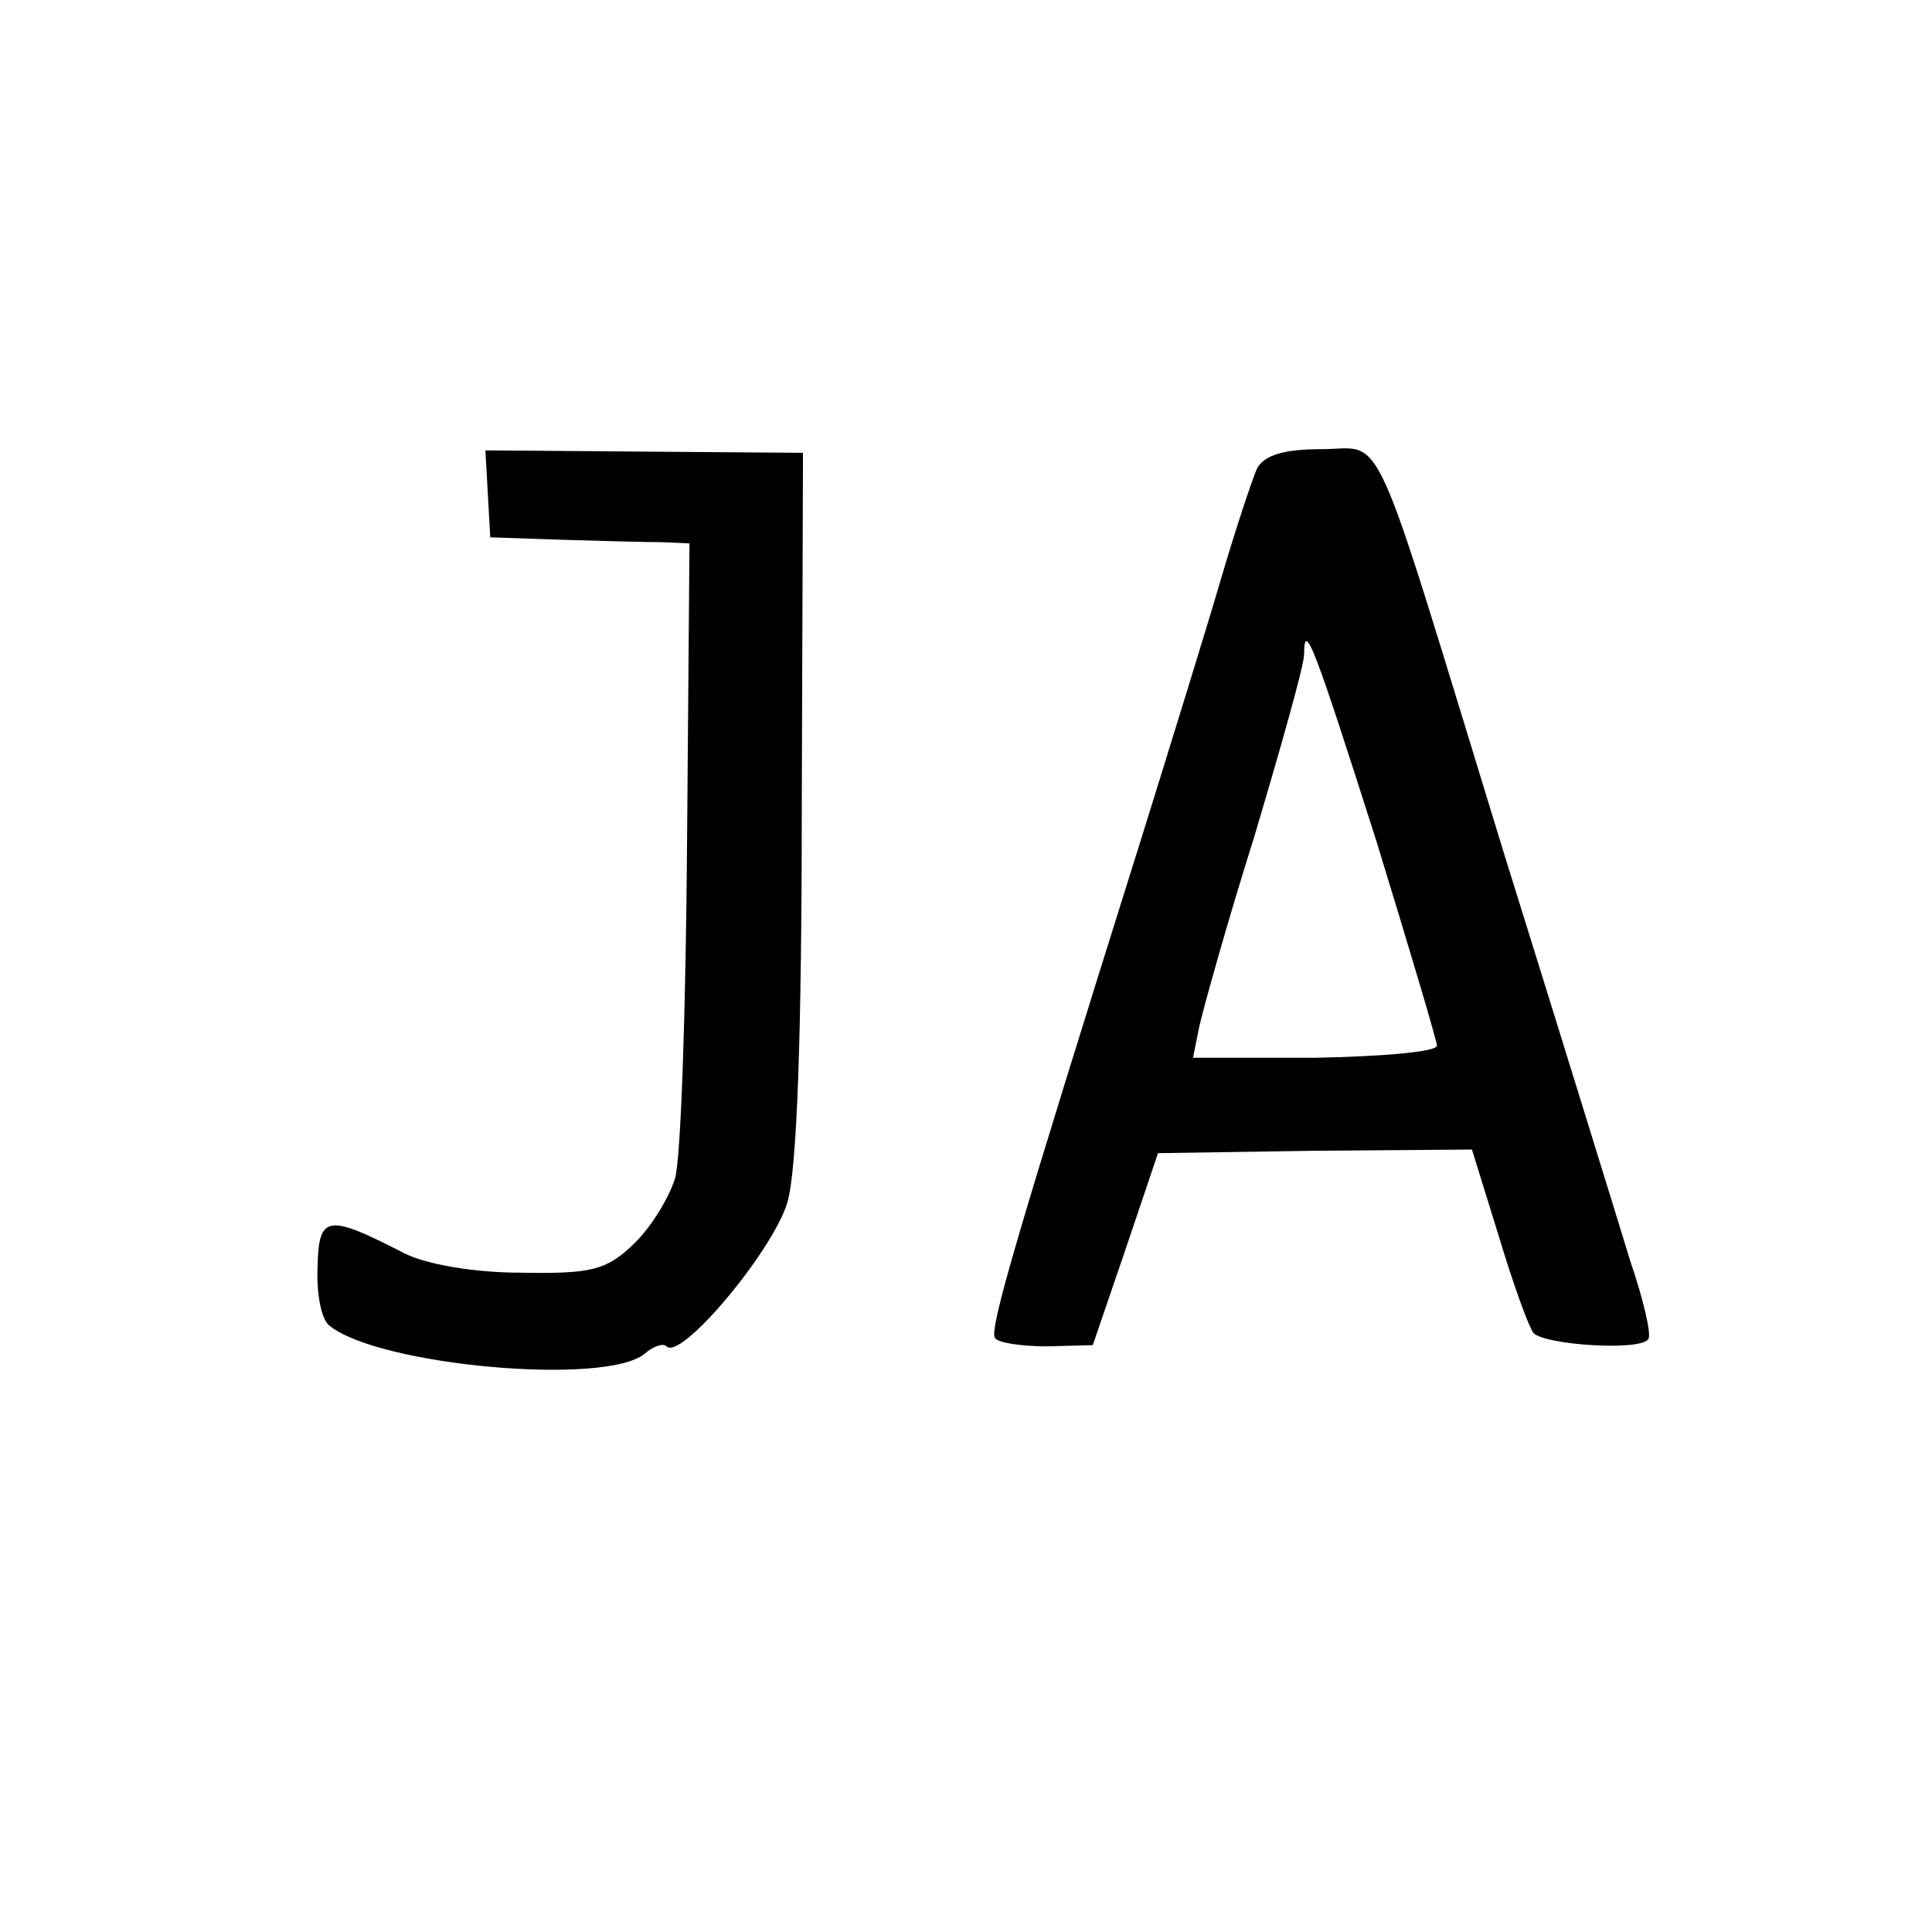
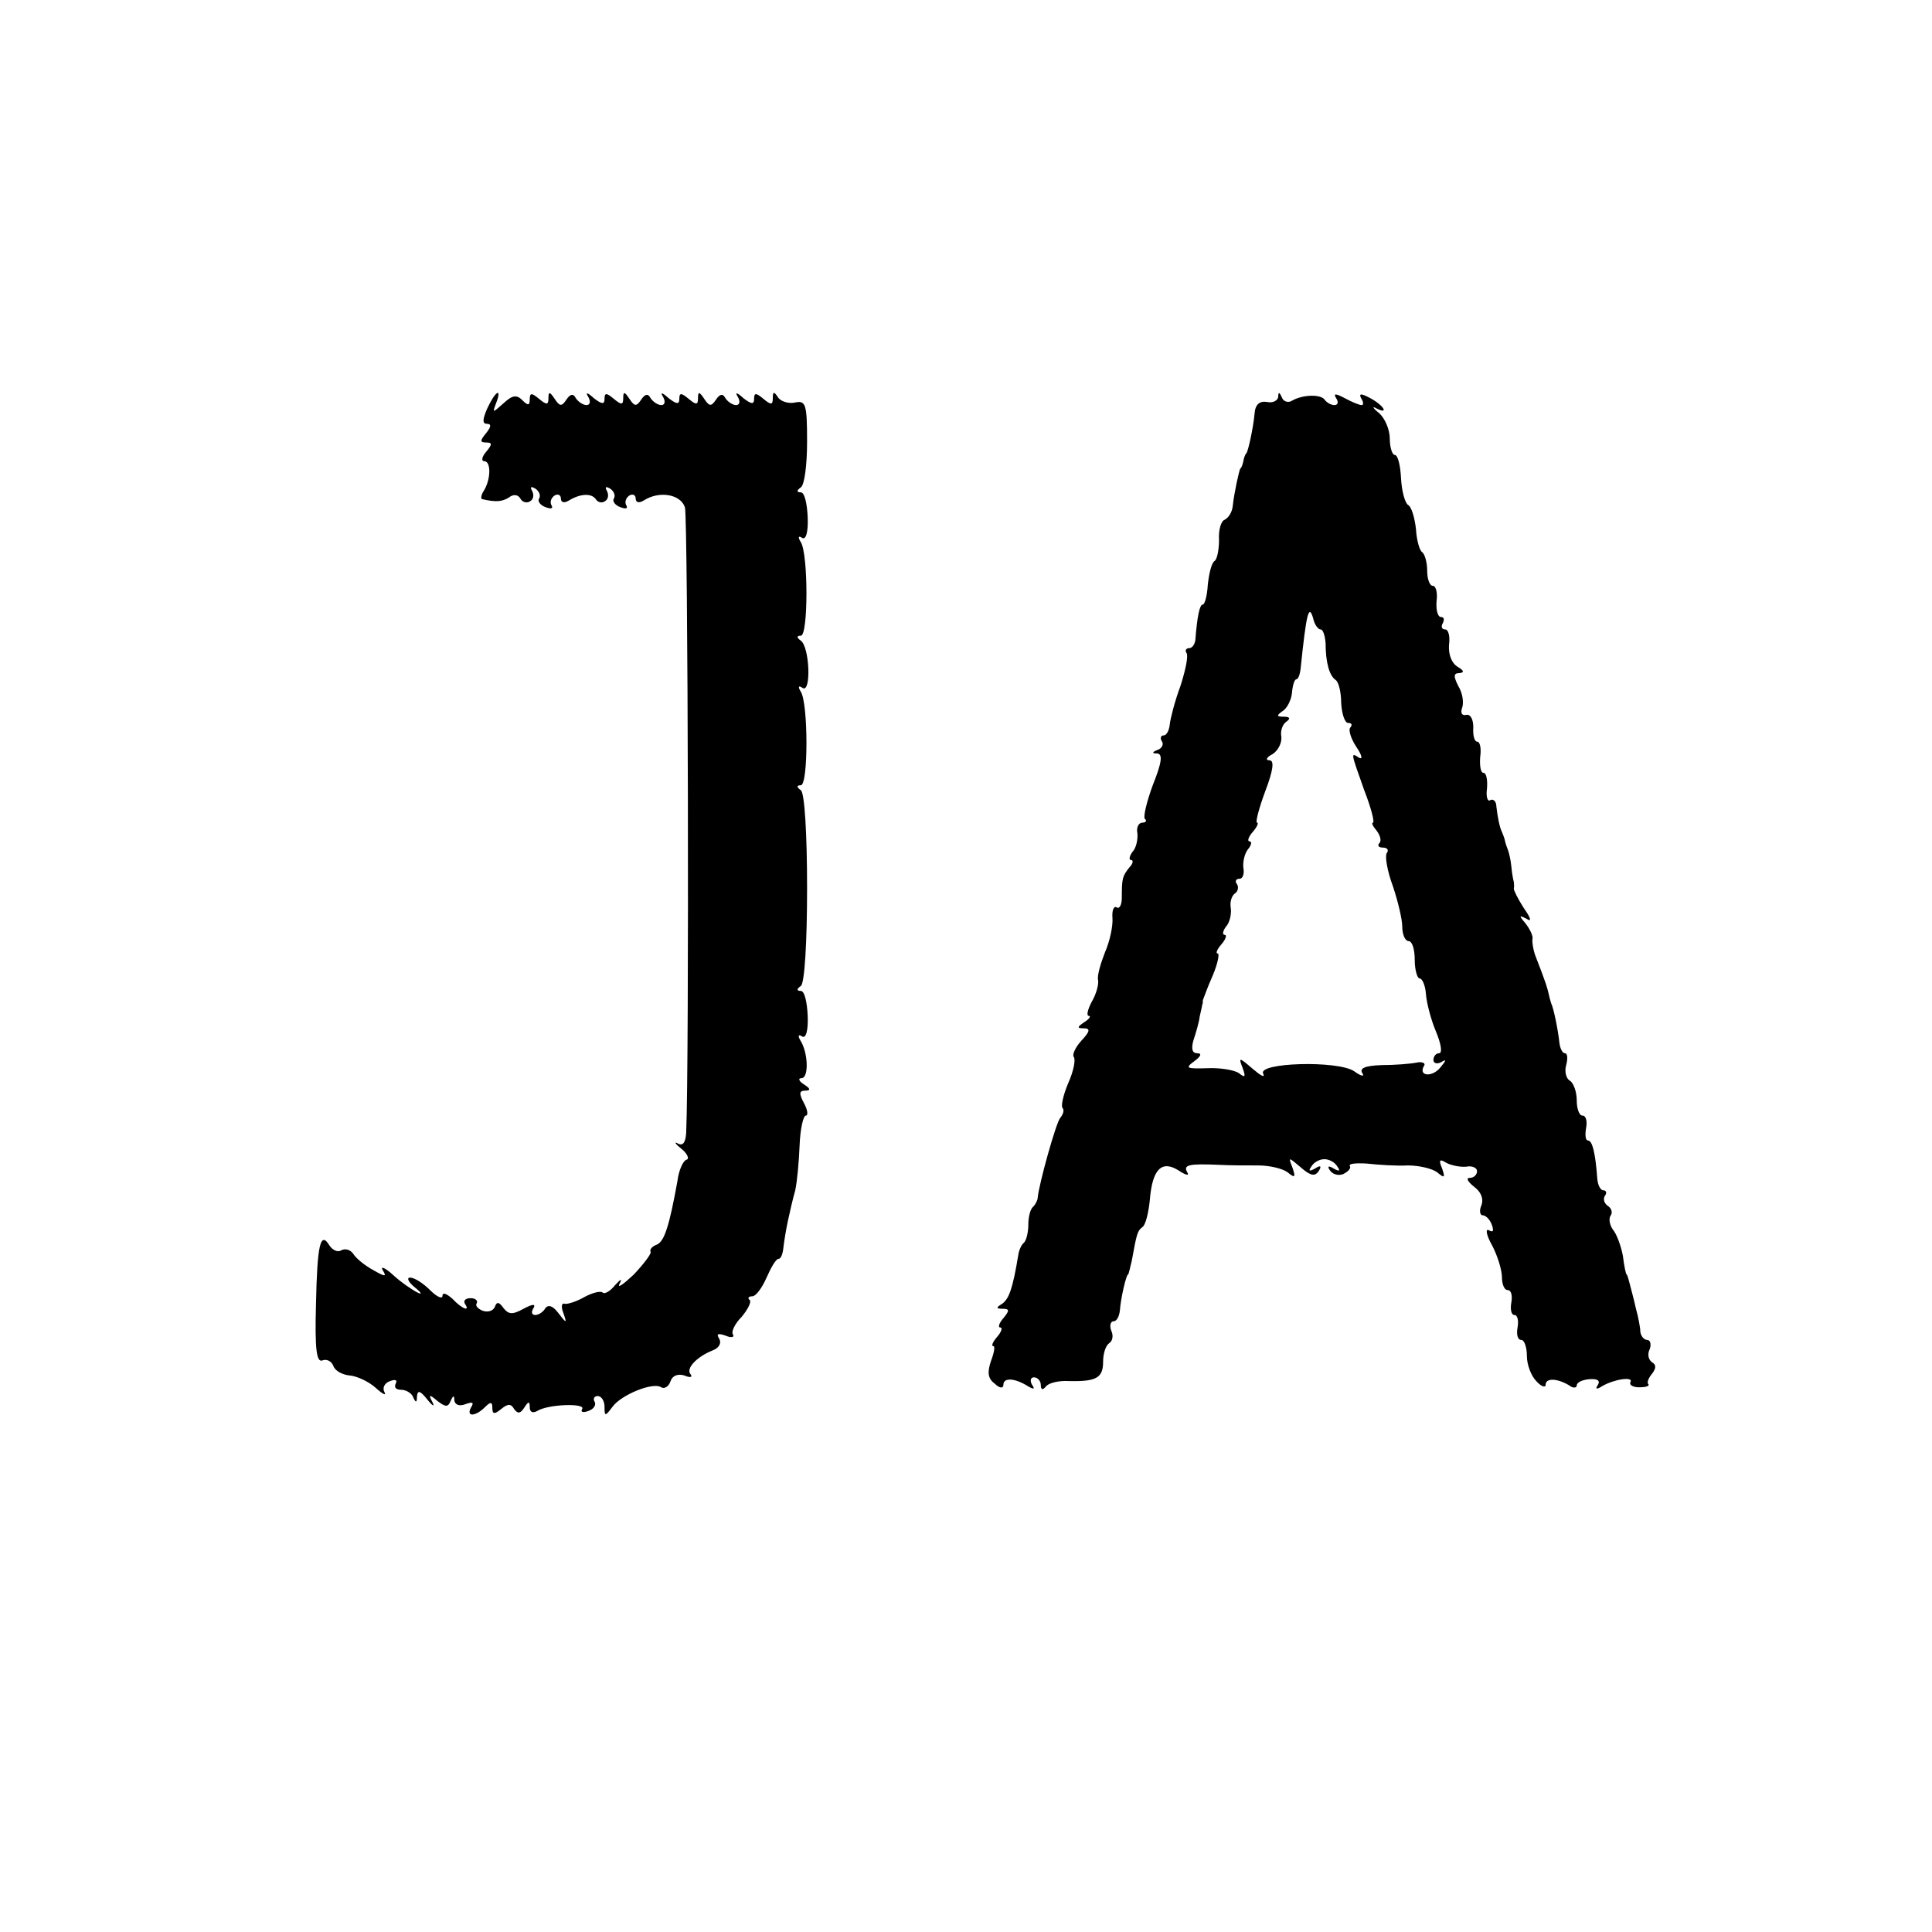
- <svg xmlns="http://www.w3.org/2000/svg" version="1.0" width="160pt" height="160pt" viewBox="0 0 160 160" preserveAspectRatio="xMidYMid meet">
-   <g transform="translate(0,160) scale(0.1,-0.1)" fill="#000000" stroke="none">
-     <path d="M404 1191 l2 -36 59 -2 c33 -1 70 -2 83 -2 l23 -1 -2 -247 c-1 -137 -5 -262 -10 -279 -5 -16 -20 -41 -35 -55 -22 -21 -35 -24 -92 -23 -40 0 -79 7 -97 16 -64 33 -71 32 -72 -11 -1 -22 3 -44 10 -49 41 -33 229 -50 261 -23 7 6 15 9 18 6 12 -12 88 79 100 119 8 27 12 137 12 331 l1 290 -132 1 -131 1 2 -36z" />
-     <path d="M1041 1212 c-4 -9 -18 -51 -30 -92 -12 -41 -42 -138 -66 -215 -103 -328 -126 -406 -121 -413 2 -4 22 -7 43 -7 l38 1 27 79 27 80 130 2 130 1 22 -71 c12 -40 25 -76 29 -81 10 -10 89 -15 95 -5 3 3 -4 33 -15 65 -10 33 -57 185 -105 339 -112 365 -97 333 -151 333 -31 0 -47 -5 -53 -16z m99 -309 c27 -88 50 -165 50 -169 0 -5 -45 -9 -101 -10 l-101 0 5 25 c3 14 23 86 46 159 22 74 41 141 41 150 0 30 9 5 60 -155z" />
+ <svg xmlns="http://www.w3.org/2000/svg" version="1.0" width="310pt" height="310pt" viewBox="0 0 310 310" preserveAspectRatio="xMidYMid meet">
+   <g transform="translate(0,310) scale(0.1,-0.1)" fill="#000000" stroke="none">
+     <path d="M782 2445 c-8 -18 -8 -25 -1 -25 8 0 7 -5 -1 -15 -10 -12 -10 -15 0 -15 10 0 10 -3 0 -15 -7 -8 -8 -15 -3 -15 11 0 11 -29 -1 -48 -4 -6 -5 -13 -2 -13 22 -5 32 -4 43 3 6 5 14 5 18 -2 3 -6 11 -8 16 -4 5 3 6 10 3 16 -4 7 -2 8 5 4 6 -4 9 -11 6 -16 -3 -4 2 -11 11 -14 8 -3 12 -2 9 3 -3 5 -1 12 5 16 5 3 10 1 10 -5 0 -6 5 -8 13 -3 18 11 36 12 43 2 3 -5 10 -7 15 -3 5 3 6 10 3 16 -4 7 -2 8 5 4 6 -4 9 -11 6 -16 -3 -4 2 -11 11 -14 8 -3 12 -2 9 3 -3 5 -1 12 5 16 5 3 10 1 10 -5 0 -6 5 -8 13 -3 25 16 59 10 66 -11 5 -16 7 -890 2 -1004 -1 -15 -5 -21 -13 -17 -7 4 -5 0 5 -8 10 -8 14 -17 8 -18 -5 -2 -12 -17 -14 -34 -13 -72 -21 -97 -33 -102 -8 -3 -12 -8 -10 -12 1 -3 -11 -19 -27 -36 -17 -16 -27 -23 -23 -15 5 9 2 8 -7 -2 -8 -10 -17 -15 -20 -12 -3 3 -16 0 -29 -7 -12 -7 -27 -12 -32 -11 -5 2 -6 -5 -2 -15 6 -17 5 -17 -8 0 -9 12 -16 14 -21 8 -3 -6 -11 -11 -16 -11 -6 0 -7 5 -3 11 4 7 -1 7 -16 -1 -18 -10 -24 -9 -32 1 -7 10 -11 11 -14 2 -3 -7 -12 -9 -20 -6 -7 3 -12 8 -9 12 2 4 -2 8 -10 8 -8 0 -12 -4 -9 -9 9 -13 -4 -9 -20 8 -9 8 -16 11 -16 5 0 -6 -9 -2 -20 9 -11 11 -25 20 -32 20 -6 0 -3 -7 8 -16 10 -8 12 -12 4 -8 -8 4 -26 16 -39 28 -13 12 -21 15 -17 8 7 -11 4 -11 -15 0 -13 7 -28 19 -32 26 -5 7 -13 9 -19 6 -6 -4 -14 0 -19 7 -15 25 -20 2 -22 -94 -2 -72 1 -93 10 -90 7 3 15 -1 18 -9 3 -8 15 -14 26 -15 12 -1 31 -10 42 -20 11 -10 17 -13 14 -7 -4 7 0 15 9 18 8 3 12 2 9 -4 -3 -6 0 -10 9 -10 8 0 17 -6 19 -12 4 -9 6 -9 6 1 1 11 5 10 17 -5 8 -10 12 -12 8 -4 -7 13 -5 13 8 2 13 -10 17 -10 21 0 4 9 6 10 6 1 1 -7 8 -10 18 -6 11 4 14 3 9 -5 -9 -16 7 -15 22 0 9 9 12 9 12 -1 0 -10 3 -11 14 -2 11 9 16 9 21 0 6 -8 10 -7 16 2 7 11 9 11 9 1 0 -8 5 -10 12 -6 17 11 79 13 72 3 -3 -5 2 -6 10 -3 9 3 13 10 10 15 -3 5 0 9 5 9 6 0 11 -8 11 -17 0 -16 1 -16 13 0 14 19 65 40 78 31 5 -3 12 1 15 10 3 9 12 12 22 9 9 -4 14 -3 10 2 -8 9 10 28 35 38 11 4 15 12 11 19 -5 8 -2 9 10 5 9 -4 15 -3 12 2 -3 4 3 17 14 28 10 12 16 24 13 27 -4 3 -2 6 4 6 6 0 16 14 23 30 7 16 15 30 19 30 4 0 7 8 8 18 1 9 4 28 7 42 3 14 8 36 12 50 3 14 6 46 7 72 1 27 6 48 10 48 4 0 3 9 -3 20 -8 15 -8 20 2 20 9 0 9 3 -2 10 -8 5 -10 10 -4 10 12 0 11 41 -2 61 -4 7 -3 10 3 6 6 -4 10 9 9 33 -1 22 -5 40 -11 40 -7 0 -7 3 0 8 6 4 10 69 10 157 0 88 -4 153 -10 157 -7 5 -7 8 0 8 12 0 12 131 0 150 -5 8 -4 11 3 6 14 -8 11 66 -3 76 -7 5 -7 8 0 8 12 0 12 131 0 150 -5 8 -4 11 2 7 6 -4 10 9 9 33 -1 22 -5 40 -11 40 -7 0 -7 3 0 8 6 4 10 37 10 73 0 61 -2 67 -20 63 -10 -2 -23 2 -27 9 -6 9 -8 9 -8 -2 0 -11 -3 -11 -15 -1 -12 10 -15 10 -15 0 0 -9 -4 -9 -17 1 -11 10 -14 10 -9 2 4 -7 3 -13 -3 -13 -5 0 -13 5 -17 11 -4 8 -9 7 -15 -2 -8 -12 -11 -11 -19 1 -8 12 -10 12 -10 1 0 -11 -3 -11 -15 -1 -12 10 -15 10 -15 0 0 -9 -4 -9 -17 1 -11 10 -14 10 -9 2 4 -7 3 -13 -3 -13 -5 0 -13 5 -17 11 -4 8 -9 7 -15 -2 -8 -12 -11 -11 -19 1 -8 12 -10 12 -10 1 0 -11 -3 -11 -15 -1 -12 10 -15 10 -15 0 0 -9 -4 -9 -17 1 -11 10 -14 10 -9 2 4 -7 3 -13 -3 -13 -5 0 -13 5 -17 11 -4 8 -9 7 -15 -2 -8 -12 -11 -11 -19 1 -8 12 -10 12 -10 1 0 -11 -3 -11 -15 -1 -12 10 -15 10 -15 -1 0 -10 -3 -10 -12 -1 -9 9 -16 8 -30 -5 -18 -16 -18 -16 -12 0 10 26 -1 20 -14 -8z" />
+     <path d="M2051 2463 c-1 -6 -9 -10 -18 -8 -12 2 -19 -4 -20 -19 -2 -22 -10 -59 -13 -63 -2 -2 -4 -7 -5 -13 -1 -5 -3 -11 -5 -12 -2 -4 -10 -40 -12 -60 -1 -10 -7 -19 -13 -22 -6 -2 -10 -17 -9 -32 0 -16 -3 -31 -7 -34 -5 -3 -9 -20 -11 -38 -1 -18 -5 -32 -8 -32 -5 0 -9 -18 -12 -57 -1 -7 -5 -13 -10 -13 -5 0 -7 -4 -4 -8 3 -5 -2 -28 -10 -53 -9 -24 -16 -52 -17 -61 -1 -10 -5 -18 -10 -18 -4 0 -6 -4 -3 -9 4 -5 0 -12 -6 -14 -10 -4 -10 -6 -1 -6 9 -1 7 -15 -7 -50 -10 -27 -16 -52 -13 -55 4 -3 1 -6 -4 -6 -6 0 -10 -8 -8 -17 1 -10 -2 -24 -8 -30 -5 -7 -6 -13 -2 -13 4 0 3 -6 -3 -12 -11 -14 -12 -17 -12 -49 0 -11 -4 -18 -8 -15 -5 3 -8 -5 -7 -17 1 -12 -4 -37 -12 -55 -7 -18 -13 -38 -11 -45 1 -7 -3 -22 -10 -34 -7 -13 -9 -23 -5 -23 4 0 1 -5 -7 -10 -12 -8 -12 -10 -1 -10 11 0 10 -5 -4 -20 -10 -11 -15 -23 -12 -26 3 -4 0 -22 -9 -42 -8 -19 -12 -37 -9 -40 3 -3 1 -10 -4 -16 -7 -9 -34 -106 -36 -128 0 -3 -3 -10 -7 -14 -5 -4 -8 -17 -8 -29 0 -12 -3 -25 -7 -29 -4 -3 -8 -12 -9 -19 -9 -55 -15 -71 -26 -79 -10 -6 -10 -8 1 -8 11 0 11 -3 1 -15 -7 -8 -9 -15 -5 -15 4 0 2 -7 -5 -15 -7 -8 -10 -15 -6 -15 3 0 1 -11 -4 -24 -6 -18 -5 -28 6 -36 8 -8 14 -8 14 -2 0 12 18 11 39 -2 10 -6 12 -5 7 2 -4 7 -2 12 3 12 6 0 11 -6 11 -12 0 -8 3 -9 8 -3 4 6 21 10 37 9 44 -1 55 5 55 31 0 13 4 26 10 30 5 3 7 12 3 20 -3 8 -1 15 4 15 5 0 9 8 10 18 1 17 10 57 13 57 1 0 3 10 6 22 8 44 9 48 17 54 5 3 10 23 12 44 4 49 19 64 46 47 12 -8 18 -9 14 -3 -7 12 3 14 50 12 17 -1 45 -1 64 -1 18 0 39 -5 47 -11 12 -10 13 -8 8 7 -7 18 -7 18 13 1 16 -14 23 -15 29 -6 5 8 3 10 -6 4 -9 -5 -11 -4 -6 3 4 7 13 12 21 12 8 0 17 -5 21 -12 5 -7 3 -8 -6 -3 -8 5 -11 4 -6 -3 4 -6 13 -9 21 -6 8 4 13 9 11 13 -3 4 10 5 27 4 18 -2 47 -4 66 -3 18 0 39 -5 47 -11 12 -10 13 -9 8 6 -6 14 -4 16 7 9 8 -4 22 -7 32 -6 9 2 17 -2 17 -7 0 -6 -5 -11 -12 -11 -6 0 -3 -6 7 -14 11 -8 16 -19 12 -30 -4 -9 -2 -16 2 -16 5 0 12 -7 15 -16 3 -9 2 -12 -5 -8 -6 3 -4 -8 5 -24 9 -17 16 -40 16 -52 0 -11 4 -20 9 -20 6 0 8 -9 6 -20 -2 -11 0 -20 5 -20 5 0 7 -9 5 -20 -2 -11 0 -20 6 -20 5 0 9 -12 9 -26 0 -14 7 -32 15 -40 8 -9 15 -11 15 -6 0 11 18 11 38 -1 6 -5 12 -4 12 0 0 5 9 9 20 10 13 1 18 -2 14 -9 -5 -7 -2 -8 7 -2 19 11 51 16 45 6 -2 -4 4 -8 14 -8 11 0 17 2 15 5 -3 2 0 10 6 17 6 8 7 14 0 18 -6 4 -8 13 -4 21 3 8 1 15 -4 15 -5 0 -10 6 -11 13 0 6 -3 23 -7 37 -3 14 -8 32 -10 40 -2 8 -4 15 -5 15 -1 0 -4 13 -6 30 -3 16 -10 35 -16 42 -5 7 -7 17 -4 22 4 5 2 12 -4 16 -6 4 -8 11 -5 16 4 5 2 9 -2 9 -5 0 -9 8 -10 18 -3 42 -8 62 -15 62 -4 0 -5 9 -3 20 2 11 0 20 -6 20 -5 0 -9 11 -9 24 0 14 -5 28 -11 32 -6 3 -9 15 -6 25 3 11 2 19 -2 19 -4 0 -8 8 -9 18 -2 19 -9 54 -13 62 -1 3 -3 10 -4 15 -2 9 -4 17 -22 63 -3 9 -5 21 -4 26 1 4 -4 15 -11 24 -11 13 -11 14 1 8 9 -6 8 0 -4 17 -9 14 -16 28 -16 31 1 4 0 8 0 11 -1 3 -3 14 -4 25 -1 11 -4 22 -5 25 -1 3 -4 10 -5 15 -1 6 -4 12 -5 15 -4 8 -7 24 -9 41 0 8 -5 13 -10 10 -4 -3 -7 6 -5 19 1 14 -1 25 -6 25 -4 0 -6 11 -5 25 2 14 0 25 -5 25 -4 0 -7 10 -6 23 0 12 -4 21 -11 20 -7 -2 -10 3 -7 11 3 8 1 24 -6 35 -8 16 -8 21 2 21 8 1 7 4 -3 10 -10 6 -15 20 -14 35 2 14 -1 25 -6 25 -6 0 -7 5 -4 10 3 6 2 10 -3 10 -5 0 -8 11 -7 25 2 14 -1 25 -6 25 -5 0 -9 11 -9 24 0 14 -4 27 -8 30 -4 2 -9 19 -10 37 -2 18 -7 36 -13 39 -5 4 -10 23 -11 43 -1 20 -5 37 -10 37 -4 0 -8 12 -8 26 0 15 -8 33 -17 41 -10 8 -12 12 -5 8 21 -11 13 4 -9 16 -15 8 -19 8 -15 0 4 -6 4 -11 1 -11 -4 0 -16 5 -27 11 -15 8 -19 8 -14 0 4 -6 3 -11 -3 -11 -5 0 -12 4 -15 8 -6 10 -36 9 -53 -1 -6 -4 -14 -1 -16 5 -4 9 -6 10 -6 1z m68 -373 c4 0 7 -10 8 -22 0 -31 6 -52 16 -59 5 -3 9 -20 9 -37 1 -18 6 -32 11 -32 6 0 7 -3 4 -7 -4 -3 0 -17 9 -31 9 -13 11 -21 5 -18 -14 9 -14 10 8 -52 11 -28 17 -52 14 -52 -3 0 0 -6 6 -13 6 -8 8 -17 4 -20 -3 -4 -1 -7 6 -7 7 0 10 -4 6 -9 -3 -5 1 -29 10 -53 8 -24 15 -53 15 -65 0 -13 5 -23 10 -23 6 0 10 -13 10 -30 0 -16 4 -30 8 -30 4 0 9 -11 10 -25 1 -14 8 -41 16 -60 8 -19 11 -35 5 -35 -5 0 -9 -5 -9 -11 0 -5 6 -7 13 -3 8 5 8 3 -2 -9 -13 -16 -36 -14 -26 3 3 4 -3 7 -12 5 -10 -2 -35 -4 -56 -4 -27 -1 -36 -5 -31 -13 4 -6 -2 -5 -13 3 -26 18 -157 14 -146 -4 3 -7 -4 -3 -17 8 -22 19 -23 19 -16 1 5 -14 4 -16 -6 -8 -7 5 -30 9 -51 8 -33 -1 -36 0 -21 11 11 8 13 13 5 13 -8 0 -10 7 -6 21 4 12 9 29 10 38 2 9 4 17 4 19 1 1 1 4 1 7 1 2 7 20 16 40 8 19 11 35 8 35 -4 0 -1 7 6 15 7 8 9 15 5 15 -4 0 -3 6 2 13 6 6 9 20 8 29 -2 10 1 20 6 24 5 3 7 10 4 15 -4 5 -2 9 4 9 5 0 8 8 6 18 -1 9 2 23 8 30 5 6 6 12 2 12 -4 0 -2 7 5 15 7 8 10 15 7 15 -3 0 3 23 13 50 13 34 15 50 7 50 -7 0 -5 5 5 10 9 6 15 18 14 28 -2 9 2 20 8 24 7 5 6 8 -4 8 -12 0 -12 2 -2 9 7 4 14 18 15 29 1 12 4 22 7 22 3 0 6 8 7 18 9 87 13 104 20 80 2 -10 8 -18 12 -18z" />
  </g>
</svg>
